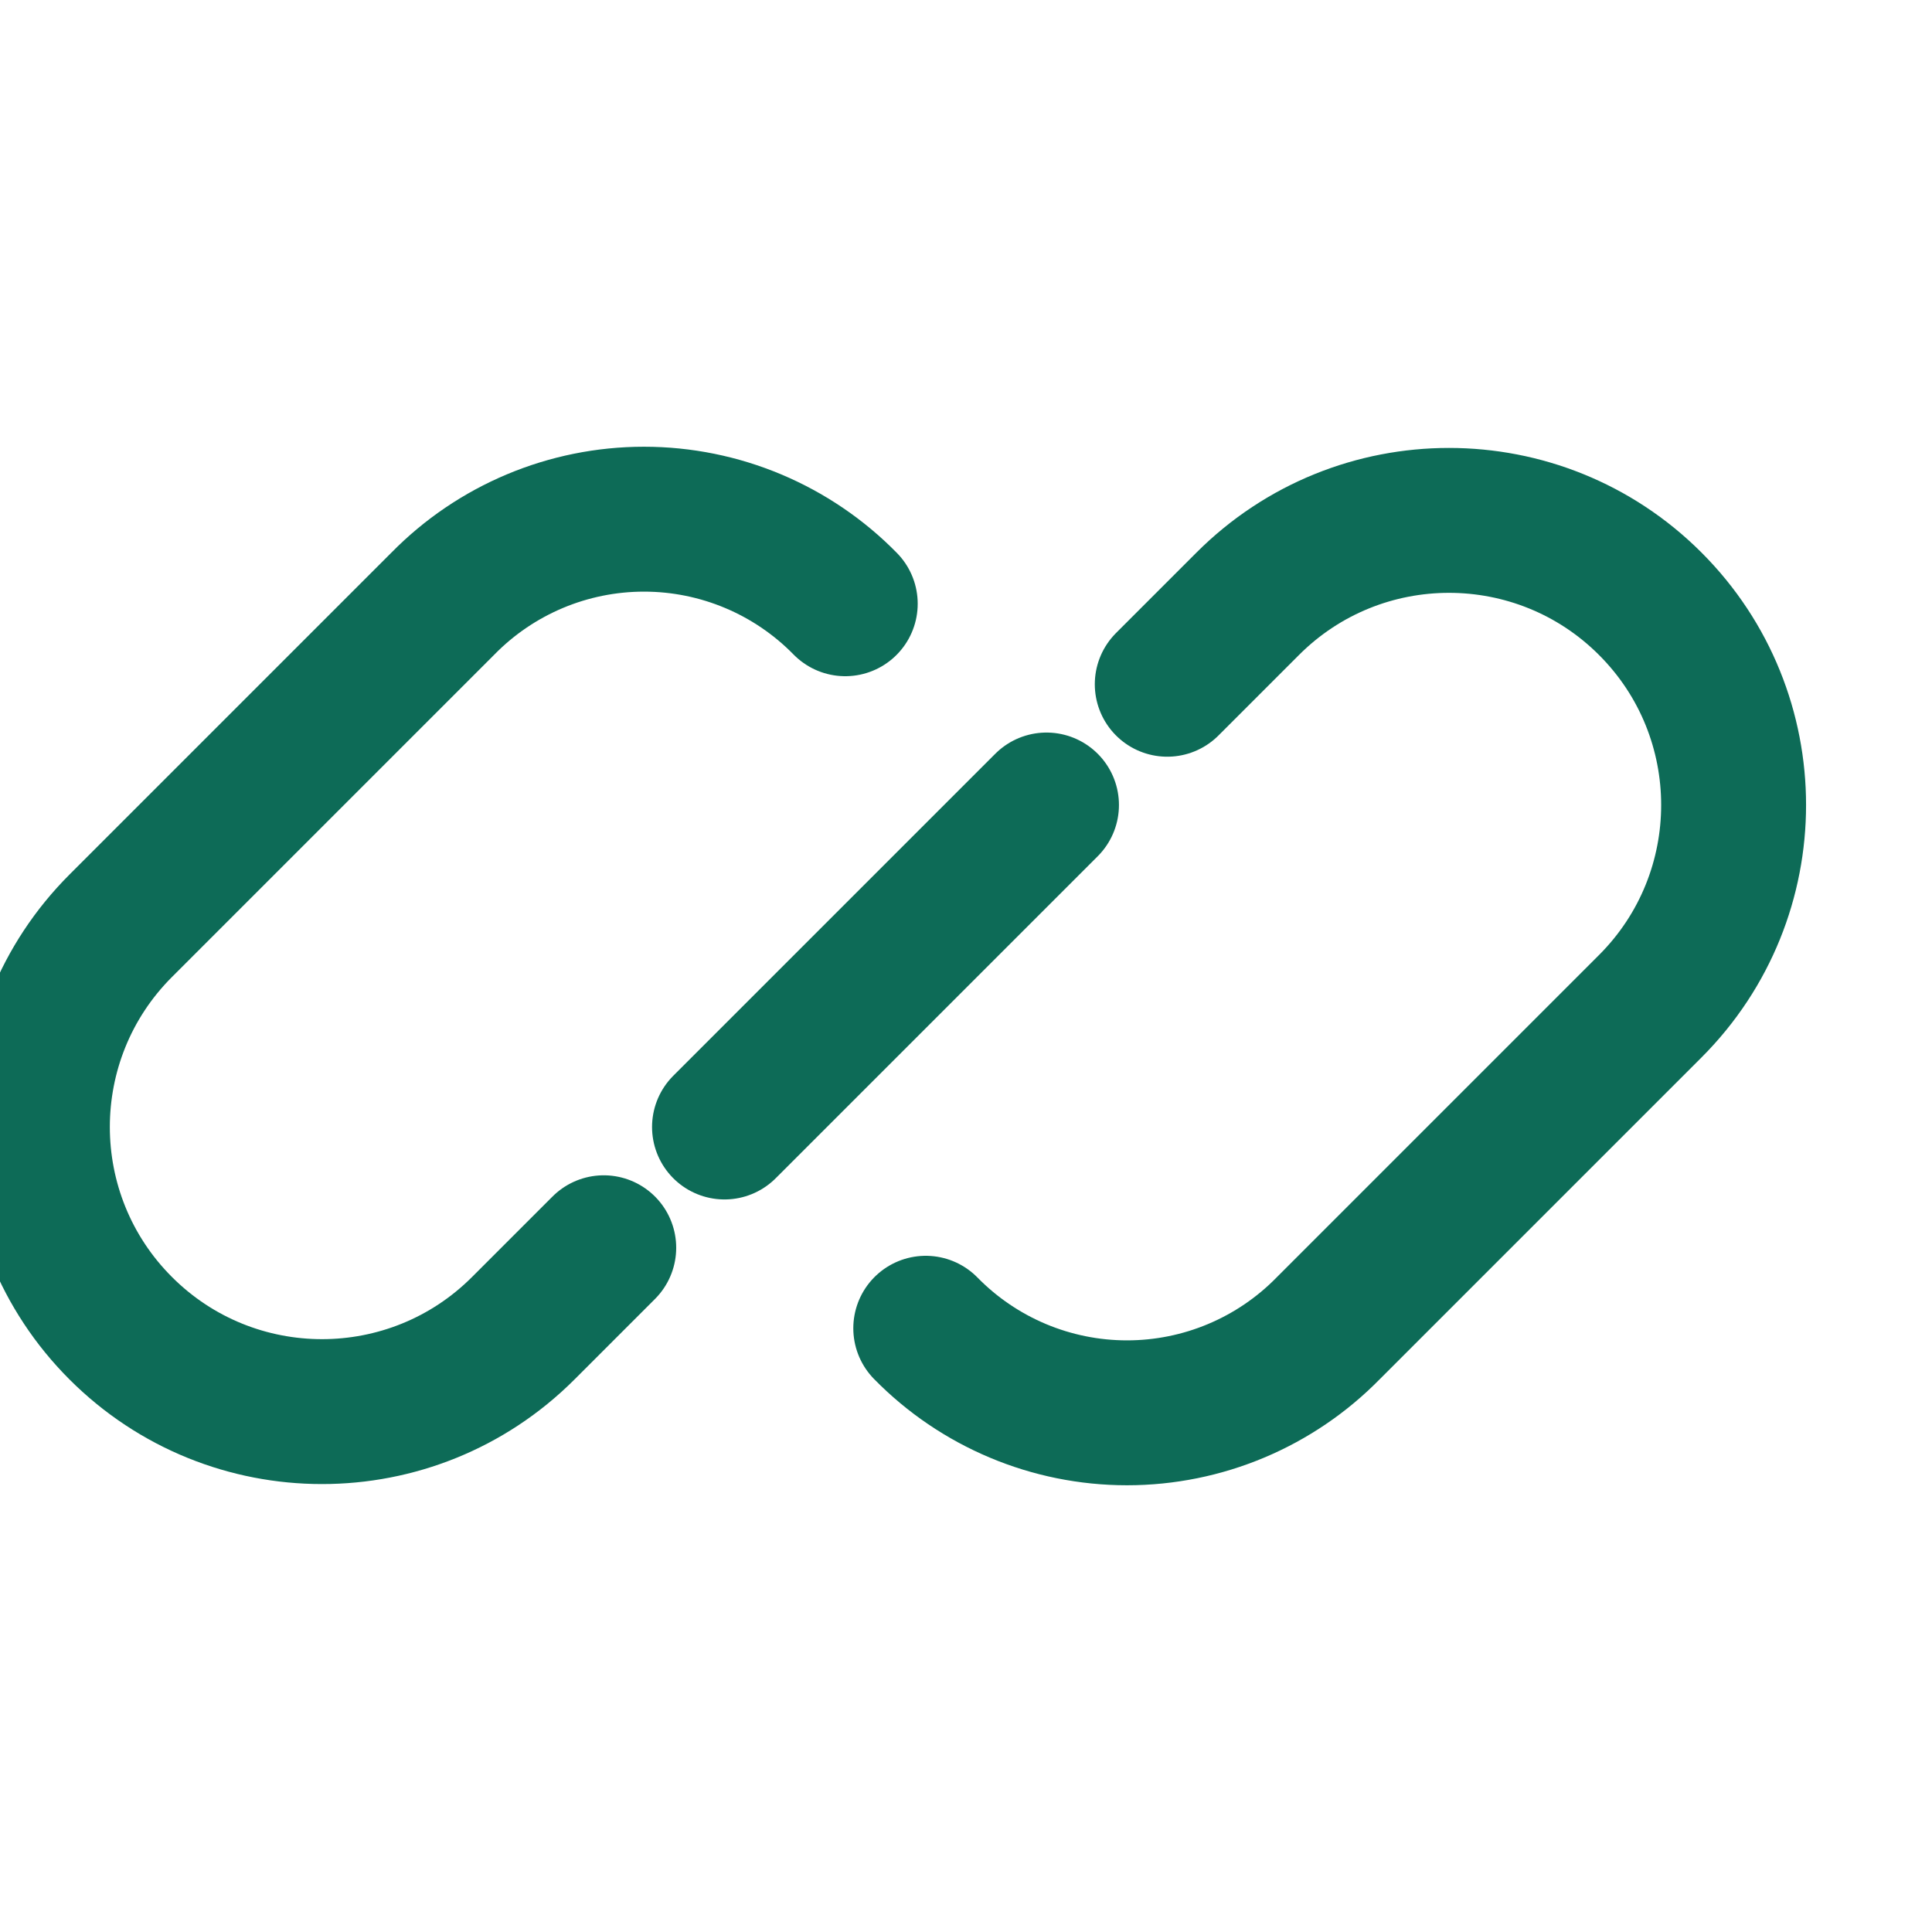
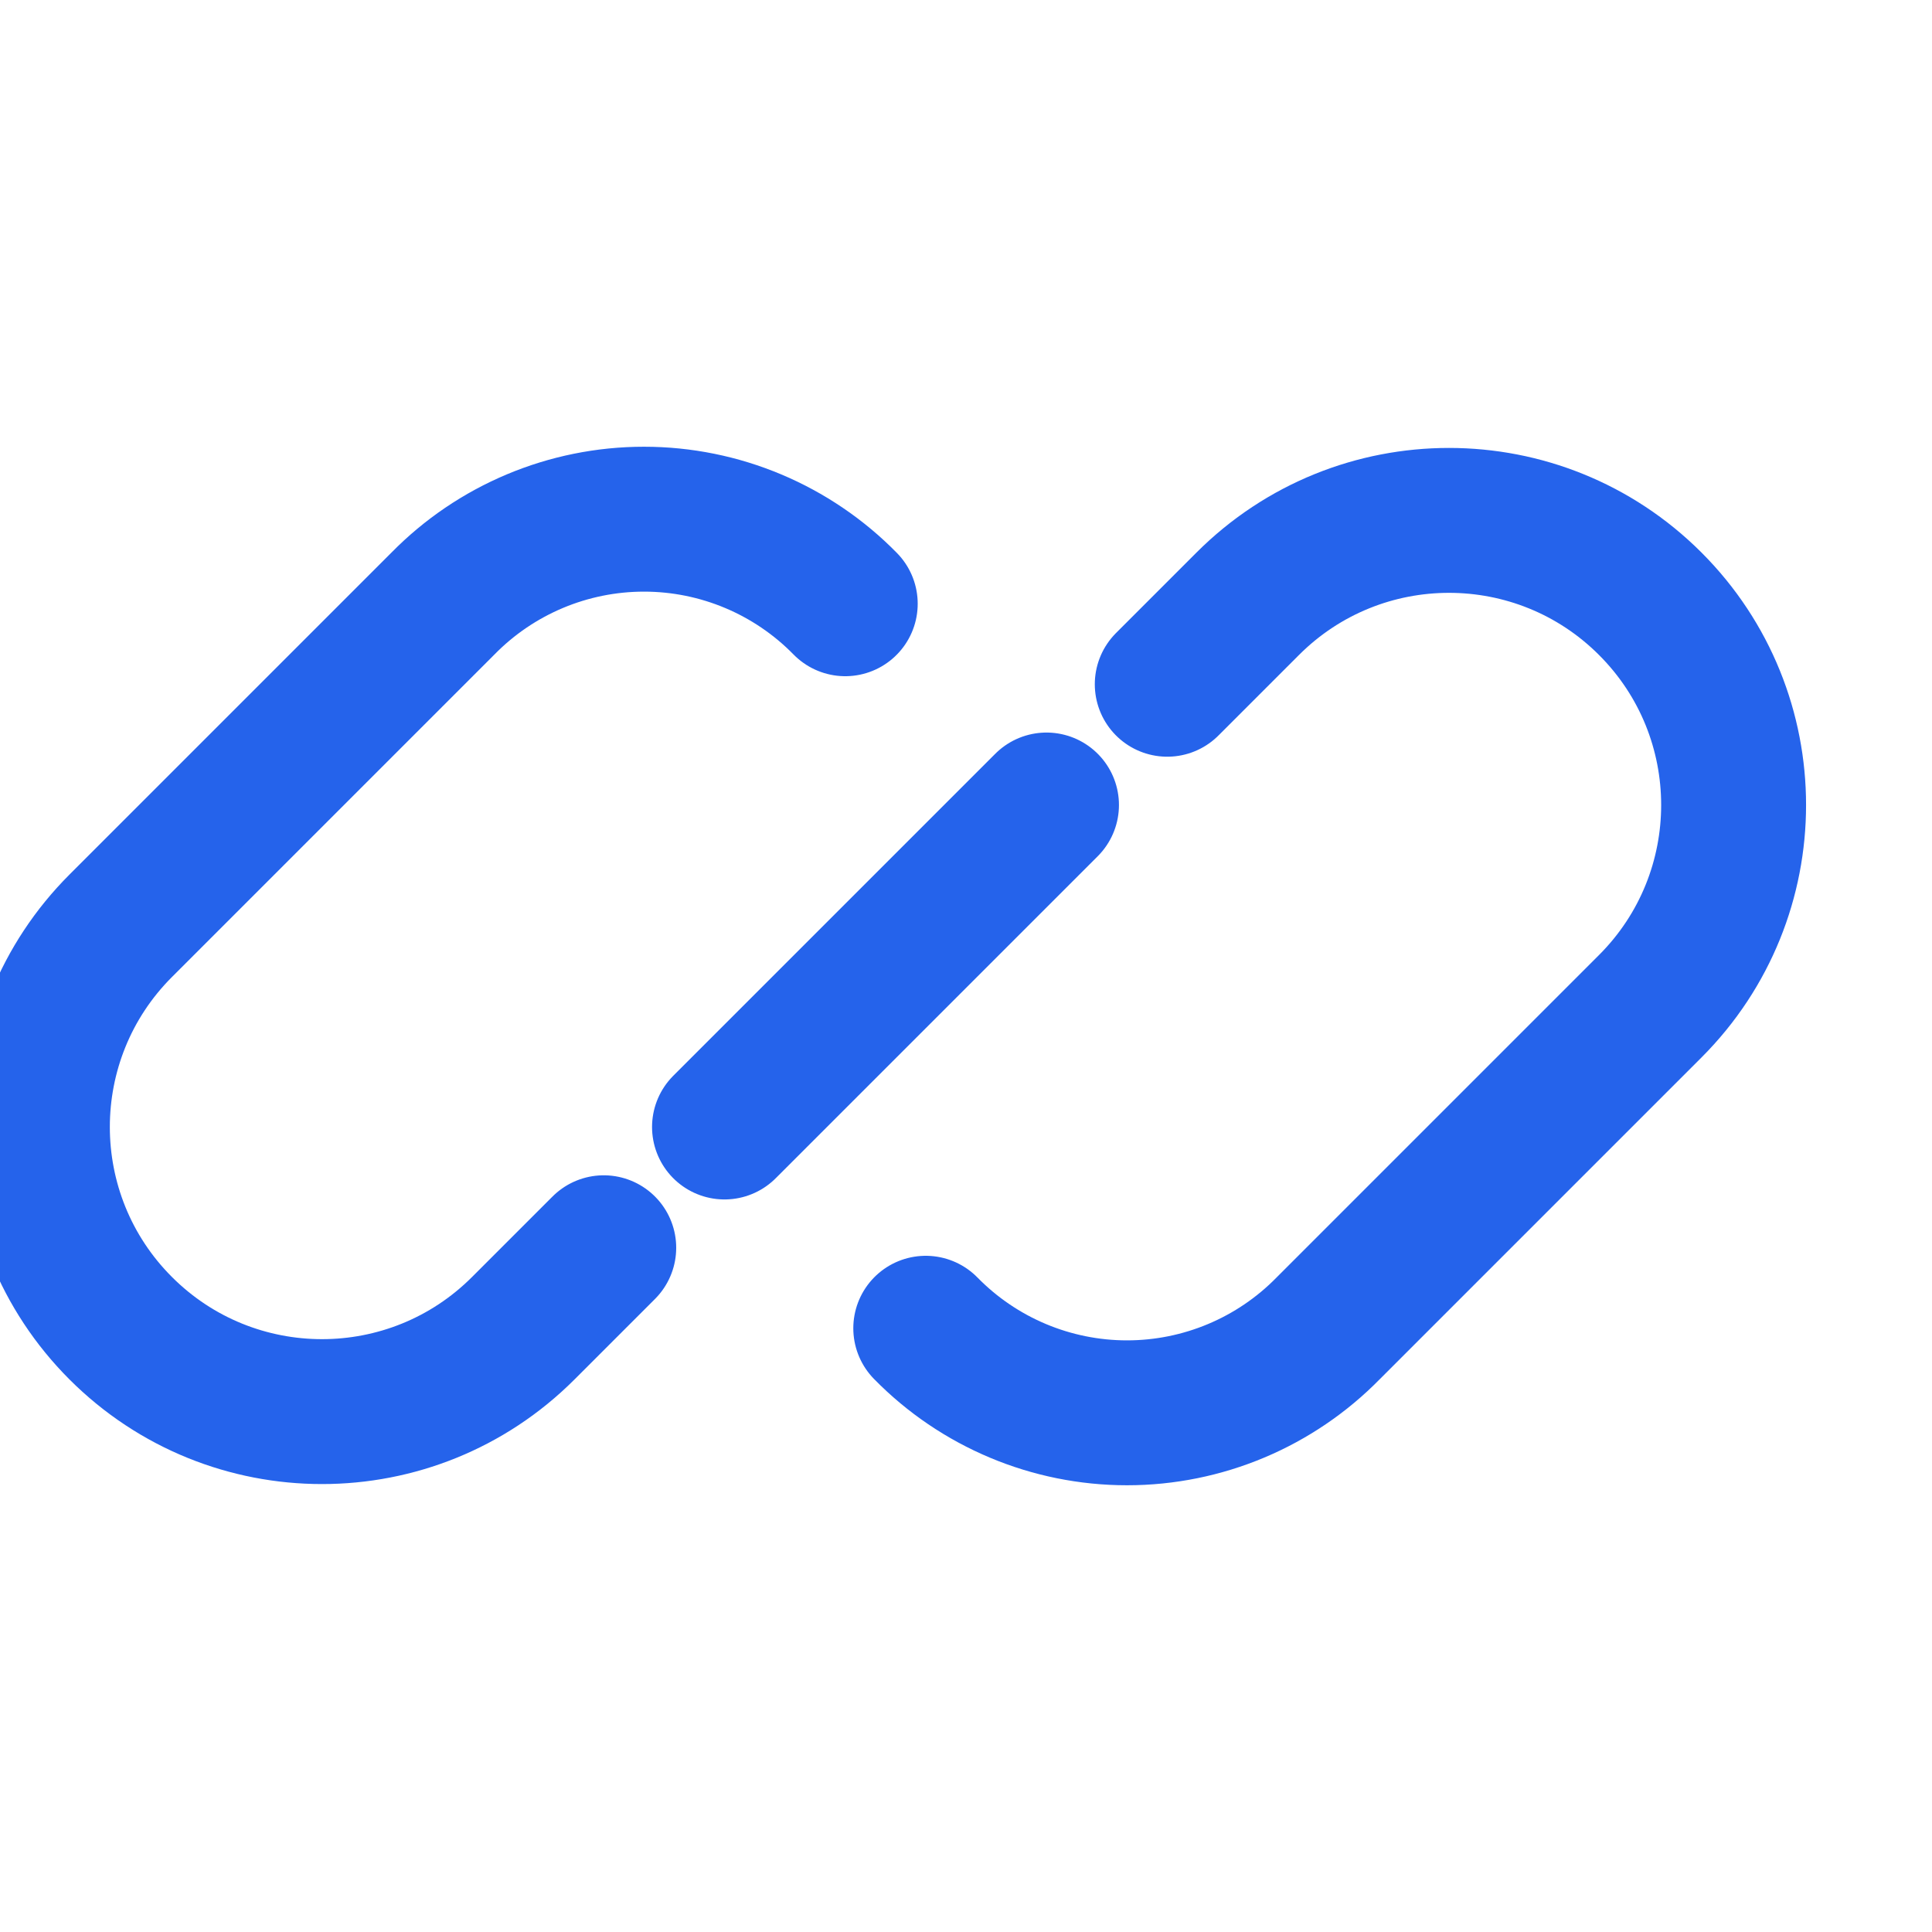
- <svg xmlns="http://www.w3.org/2000/svg" viewBox="0 0 24 24" fill="none" stroke="#0d6b57" stroke-width="1.8" stroke-linecap="round" stroke-linejoin="round">
+ <svg xmlns="http://www.w3.org/2000/svg" viewBox="0 0 24 24" fill="none" stroke="#2563eb" stroke-width="1.8" stroke-linecap="round" stroke-linejoin="round">
  <path d="m10 14 4-4M8.5 15.5l-1 1a3.5 3.5 0 0 1-5-5l4-4a3.5 3.5 0 0 1 5 0M15.5 8.5l1-1a3.5 3.5 0 0 1 5 5l-4 4a3.5 3.5 0 0 1-5 0" transform="translate(-1 0)" />
</svg>
